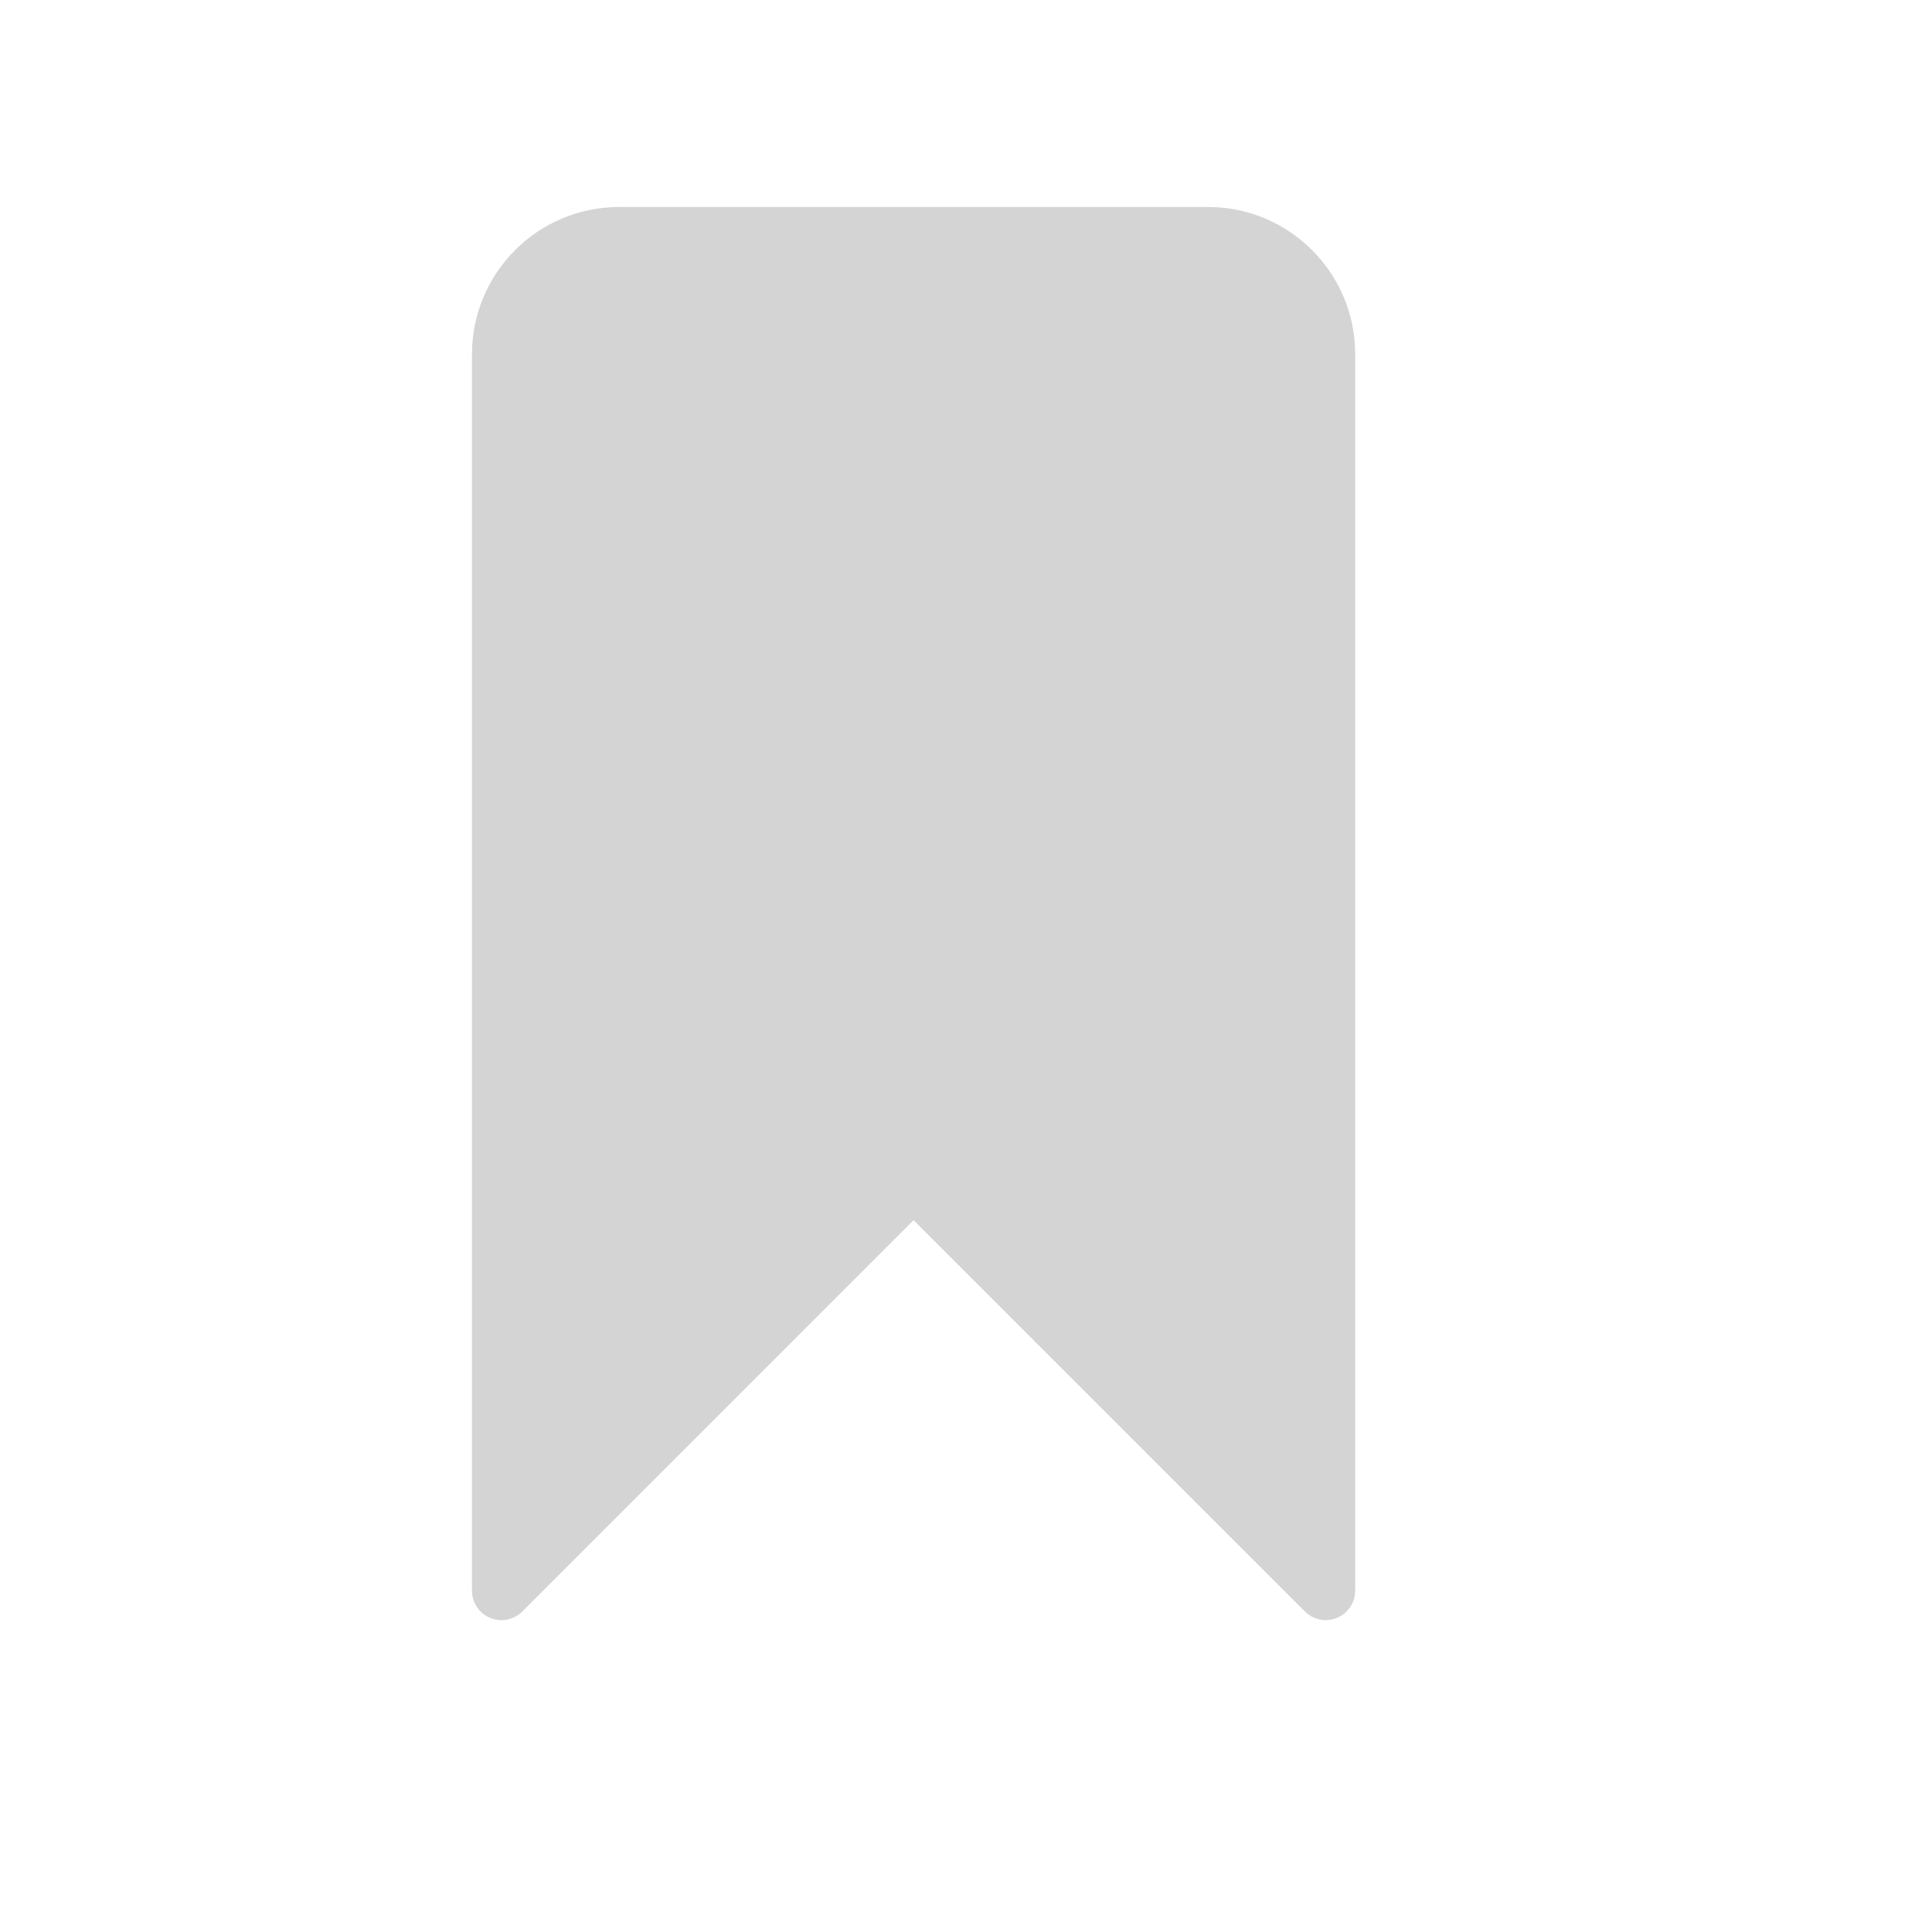
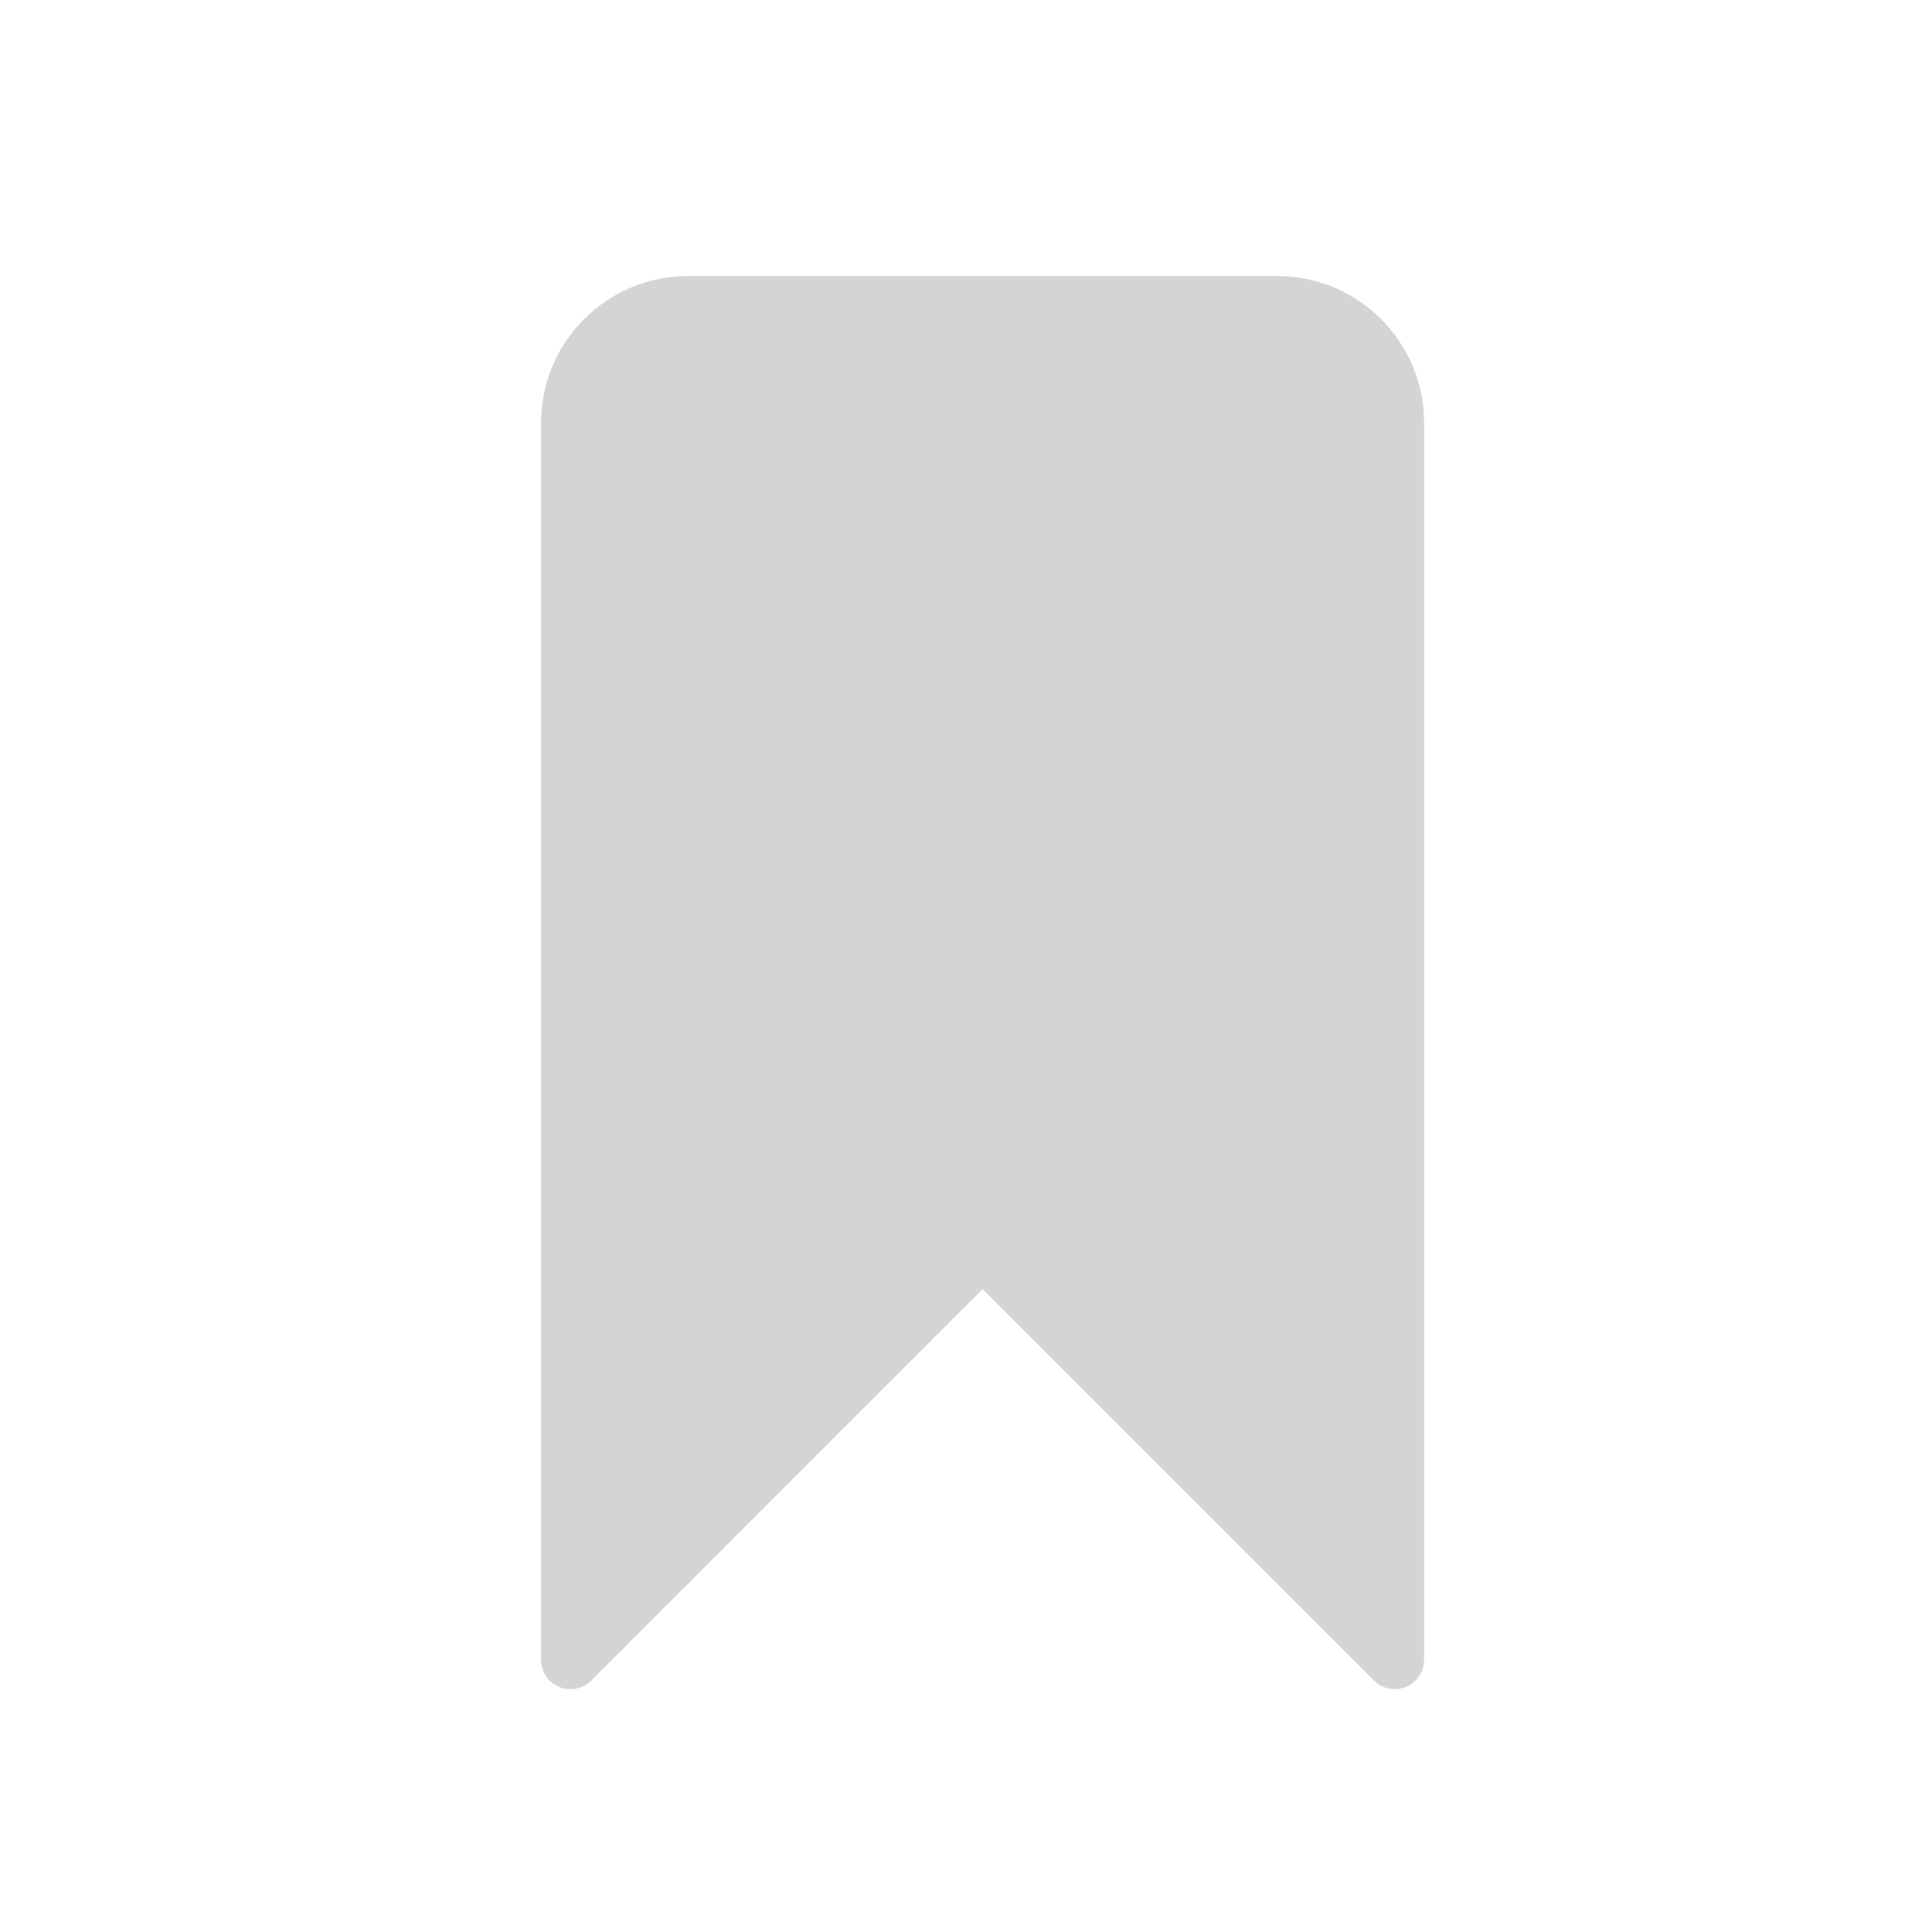
- <svg xmlns="http://www.w3.org/2000/svg" version="1.1" id="Capa_1" x="0px" y="0px" viewBox="-75 -75 700 700" style="enable-background:new 0 0 600 600;" xml:space="preserve">
+ <svg xmlns="http://www.w3.org/2000/svg" version="1.1" id="Capa_1" x="0px" y="0px" viewBox="-100 -100 700 700" style="enable-background:new 0 0 600 600;" xml:space="preserve">
  <path style="fill:#d4d4d4;" d="M362.676,0H149.343C119.888,0,96.01,23.878,96.01,53.333v448  c-0.011,5.891,4.757,10.675,10.648,10.686c2.84,0.005,5.565-1.123,7.571-3.134L256.01,367.083l141.781,141.781  c4.16,4.171,10.914,4.179,15.085,0.019c2.006-2.001,3.133-4.717,3.134-7.55v-448C416.01,23.878,392.131,0,362.676,0z" />
</svg>
